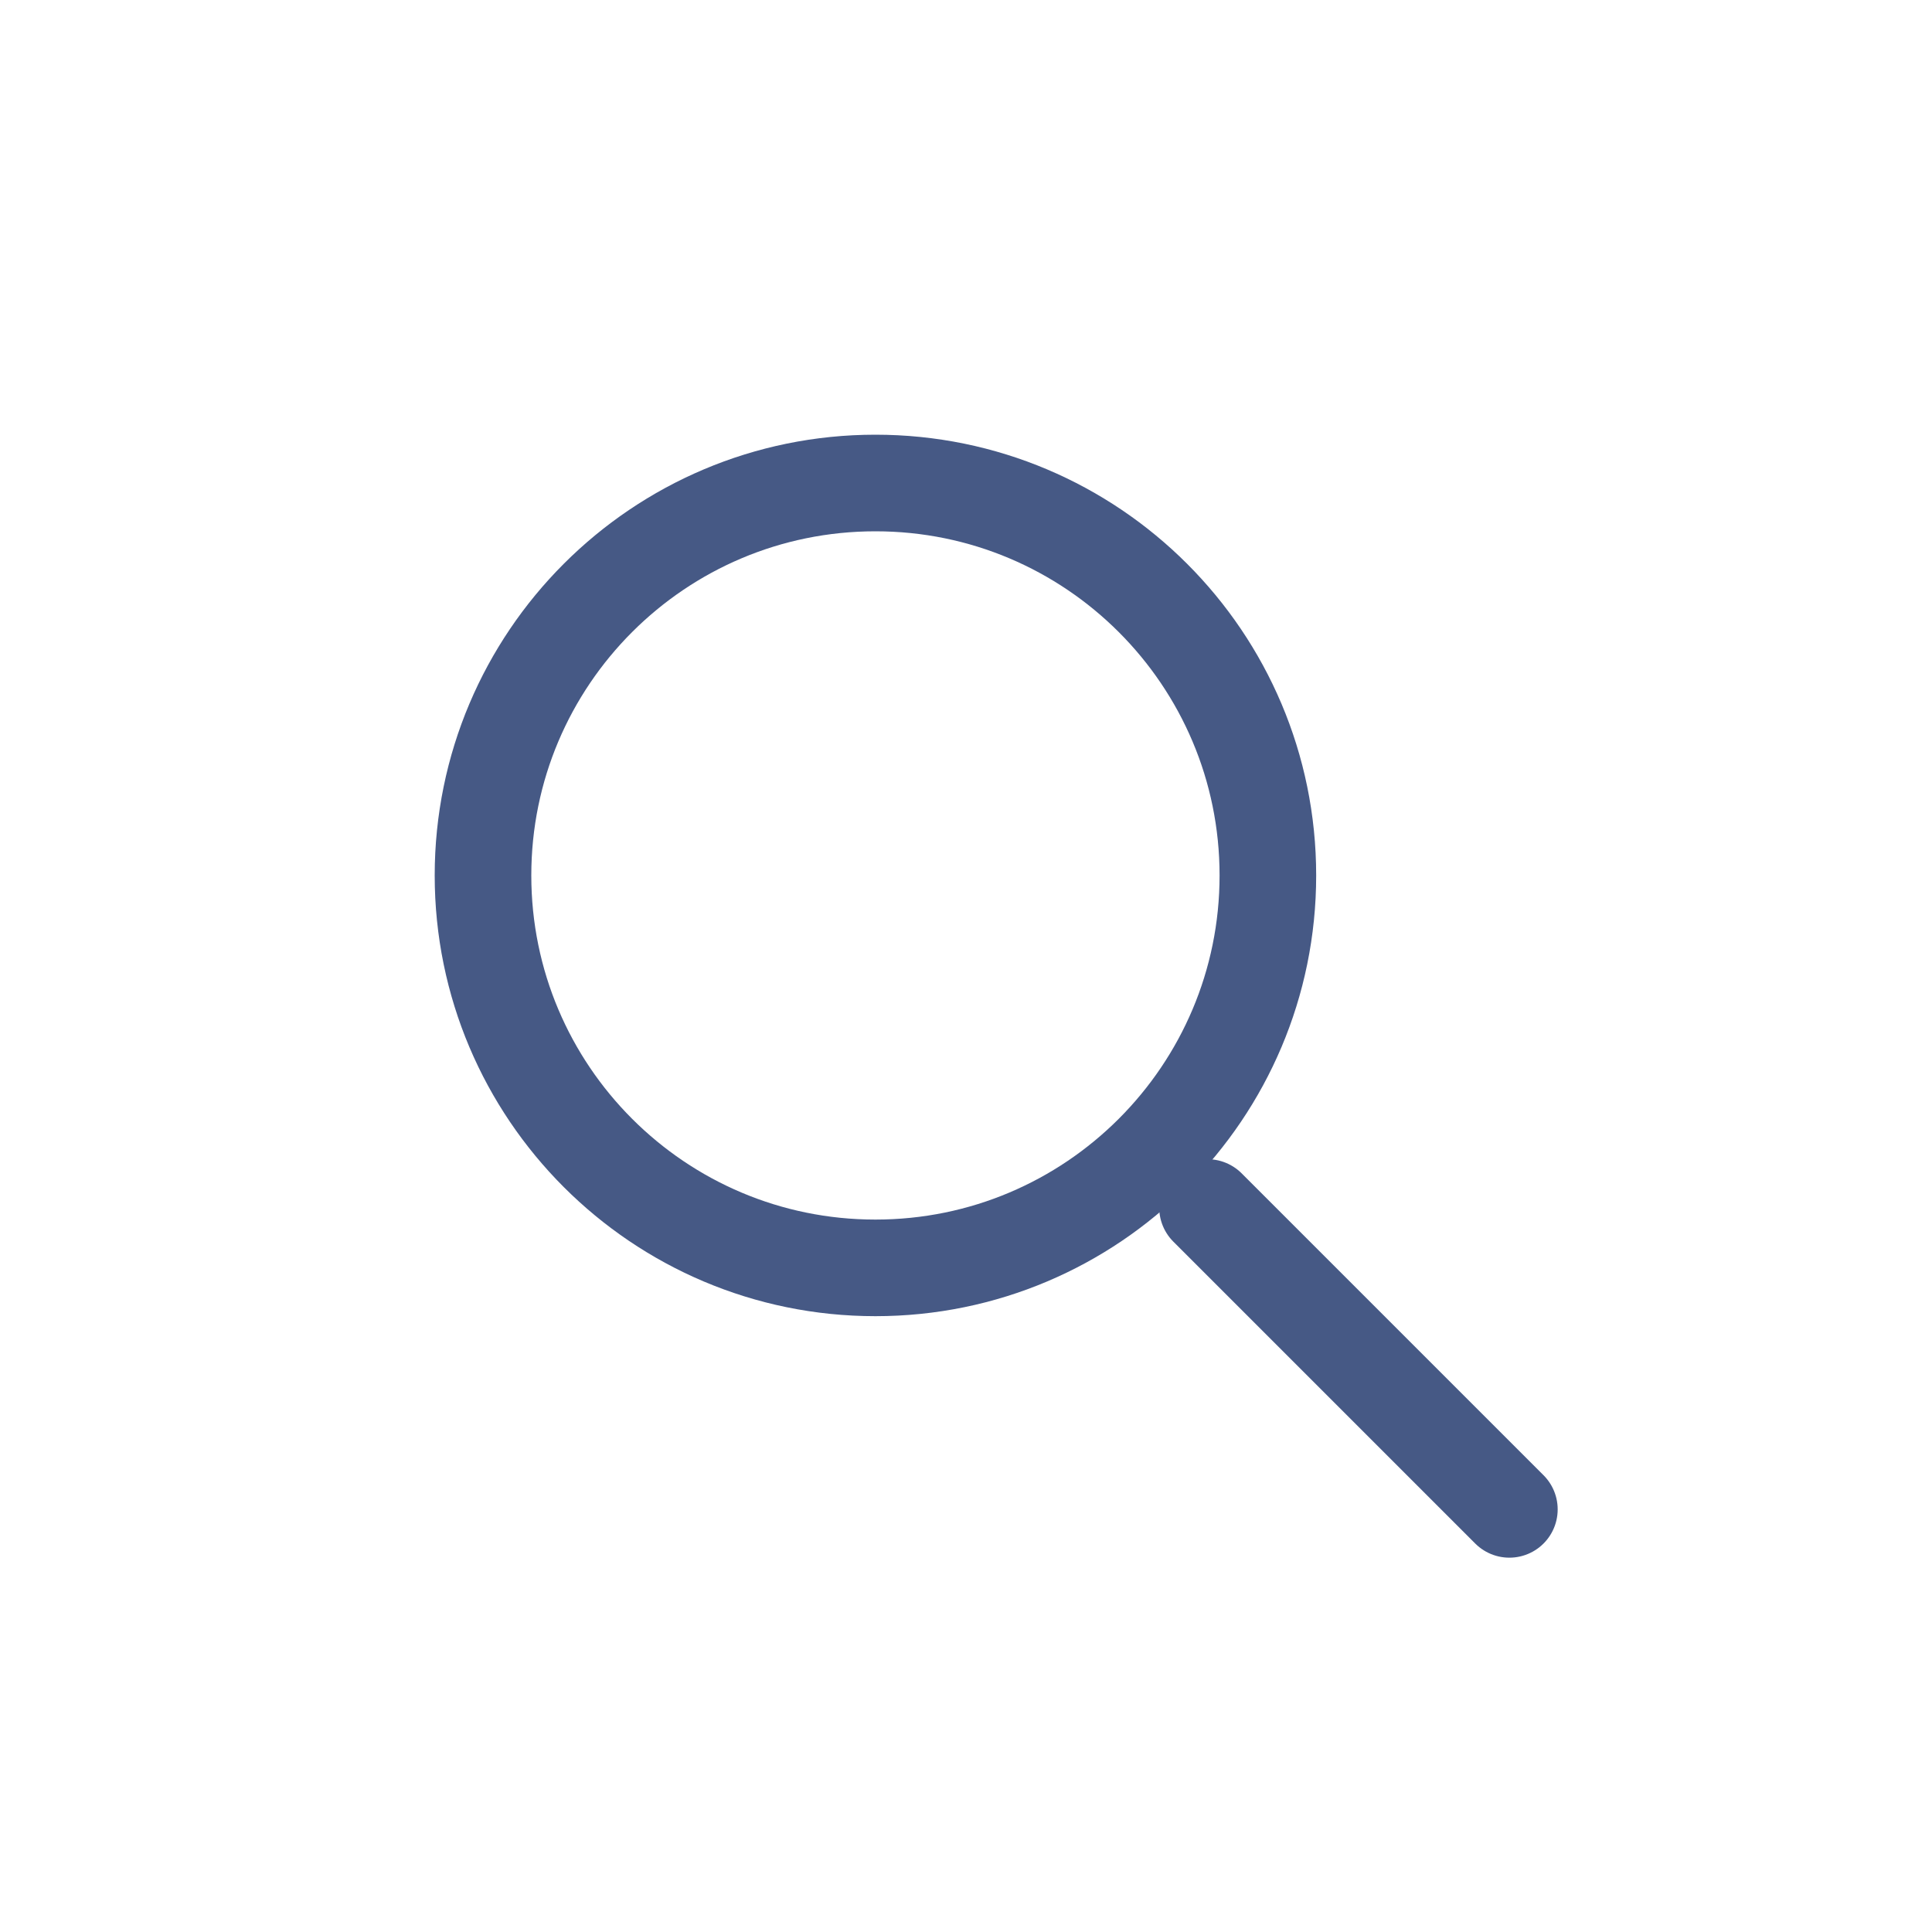
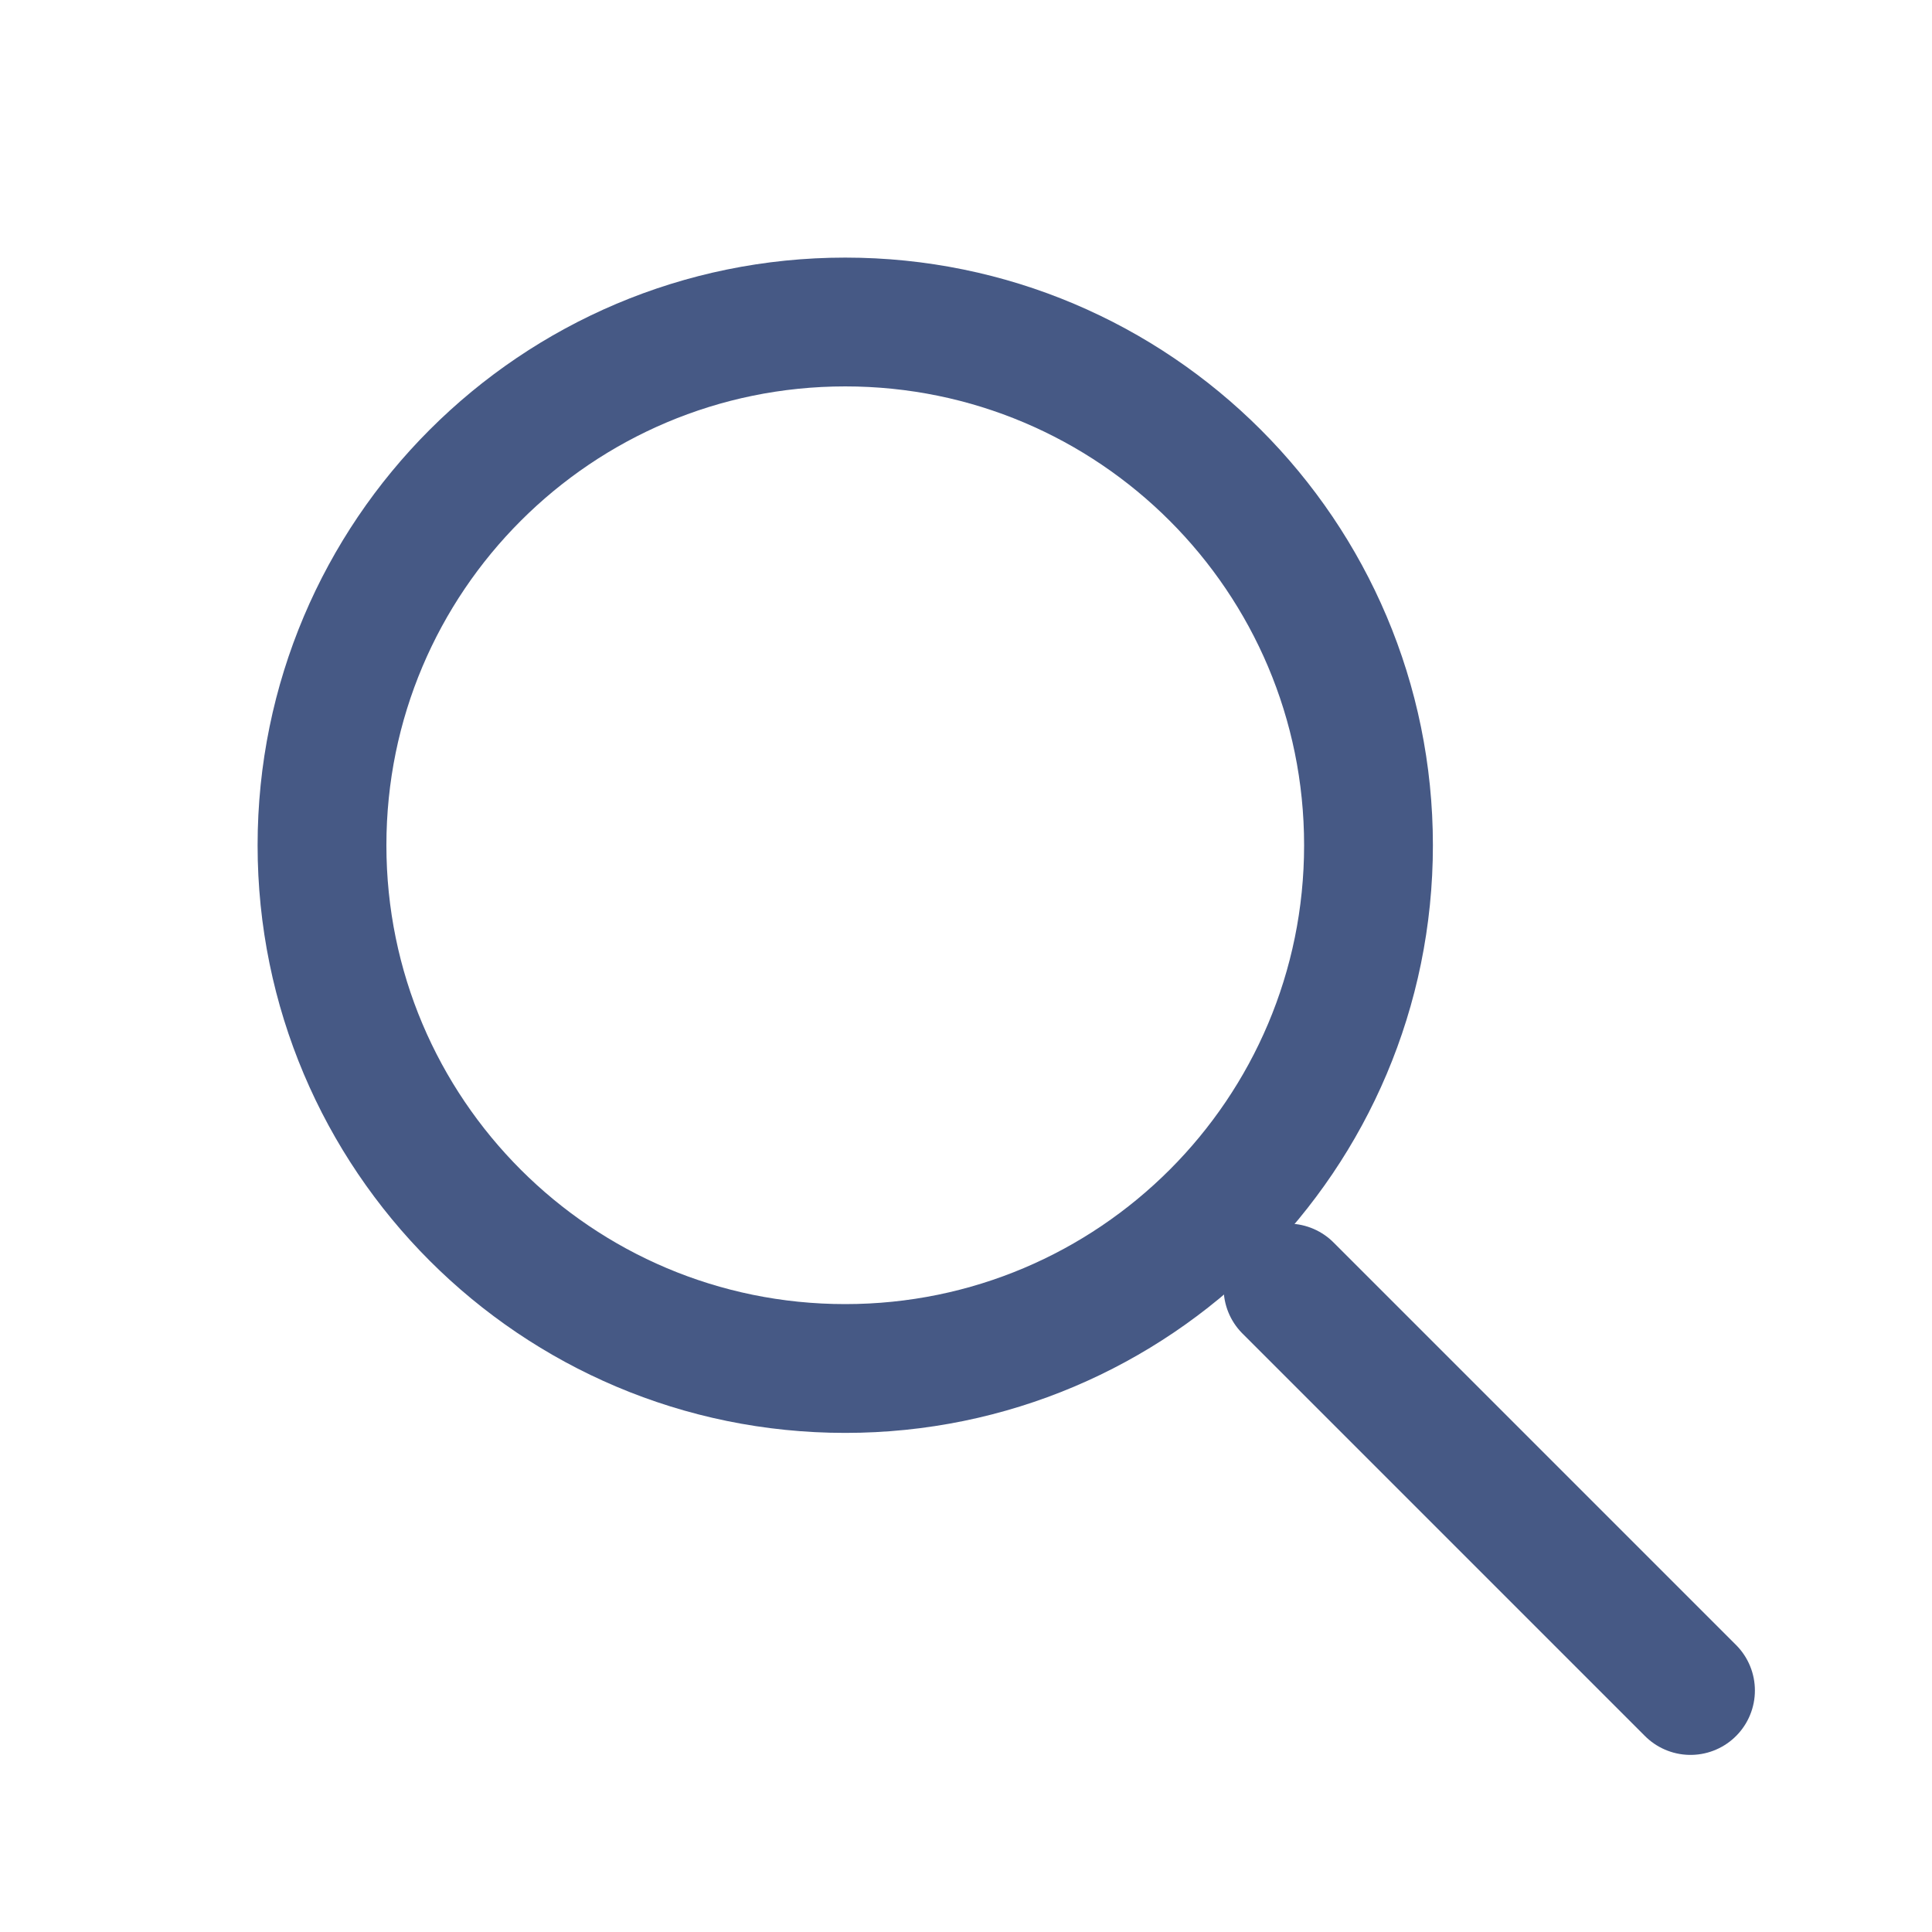
- <svg xmlns="http://www.w3.org/2000/svg" width="32" height="32" viewBox="0 0 32 32" fill="none">
-   <path d="M14.5 21C18.09 21 21 18.09 21 14.5C21 10.91 18.09 8 14.5 8C10.91 8 8 10.91 8 14.5C8 18.09 10.91 21 14.5 21Z" stroke="#465985" stroke-width="1.6" stroke-linecap="round" stroke-linejoin="round" />
-   <path d="M20 20L25 25" stroke="#465985" stroke-width="1.6" stroke-linecap="round" stroke-linejoin="round" />
+ <svg xmlns="http://www.w3.org/2000/svg" width="24" height="24" viewBox="0 0 24 24" fill="none">
+   <path d="M17 10.5C17 14.09 14.09 17 10.5 17C6.91 17 4 14.09 4 10.5C4 6.91 6.91 4 10.5 4C14.09 4 17 6.91 17 10.5Z" stroke-width="1.6" stroke-linecap="round" stroke-linejoin="round" stroke="#465985" />
+   <path d="M16 16L21 21" stroke-width="1.6" stroke-linecap="round" stroke-linejoin="round" stroke="#465985" />
</svg>
